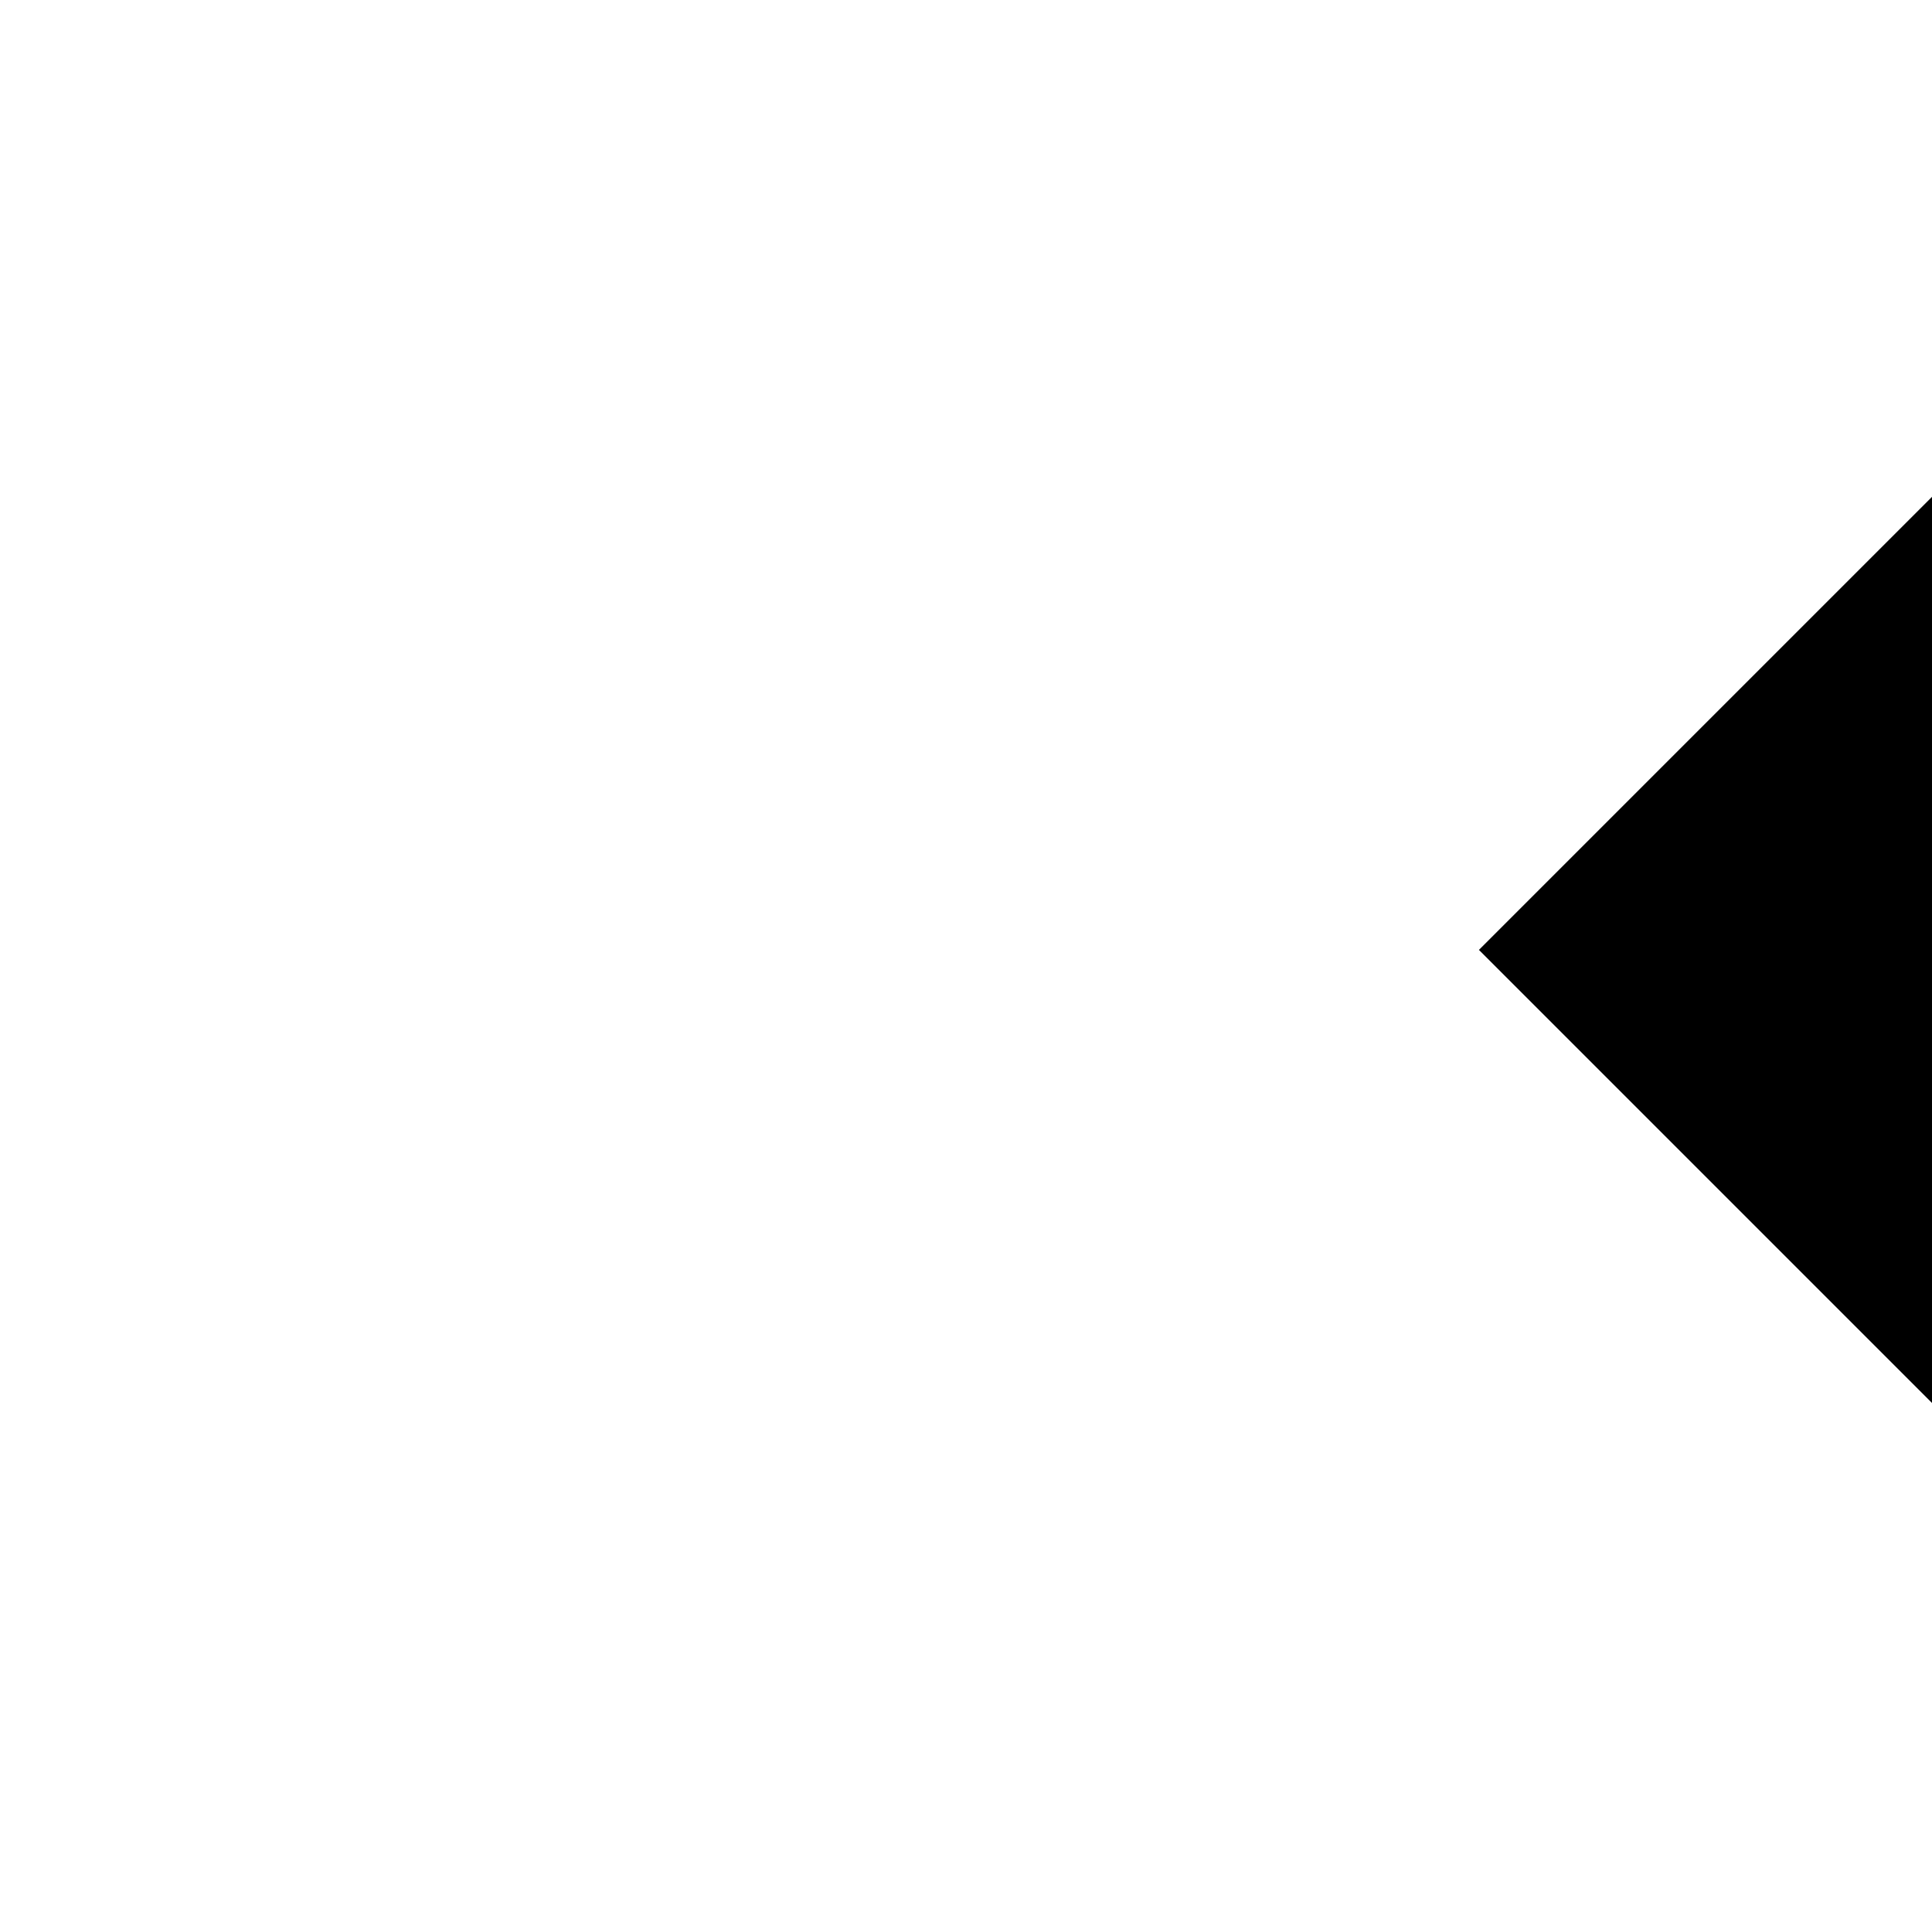
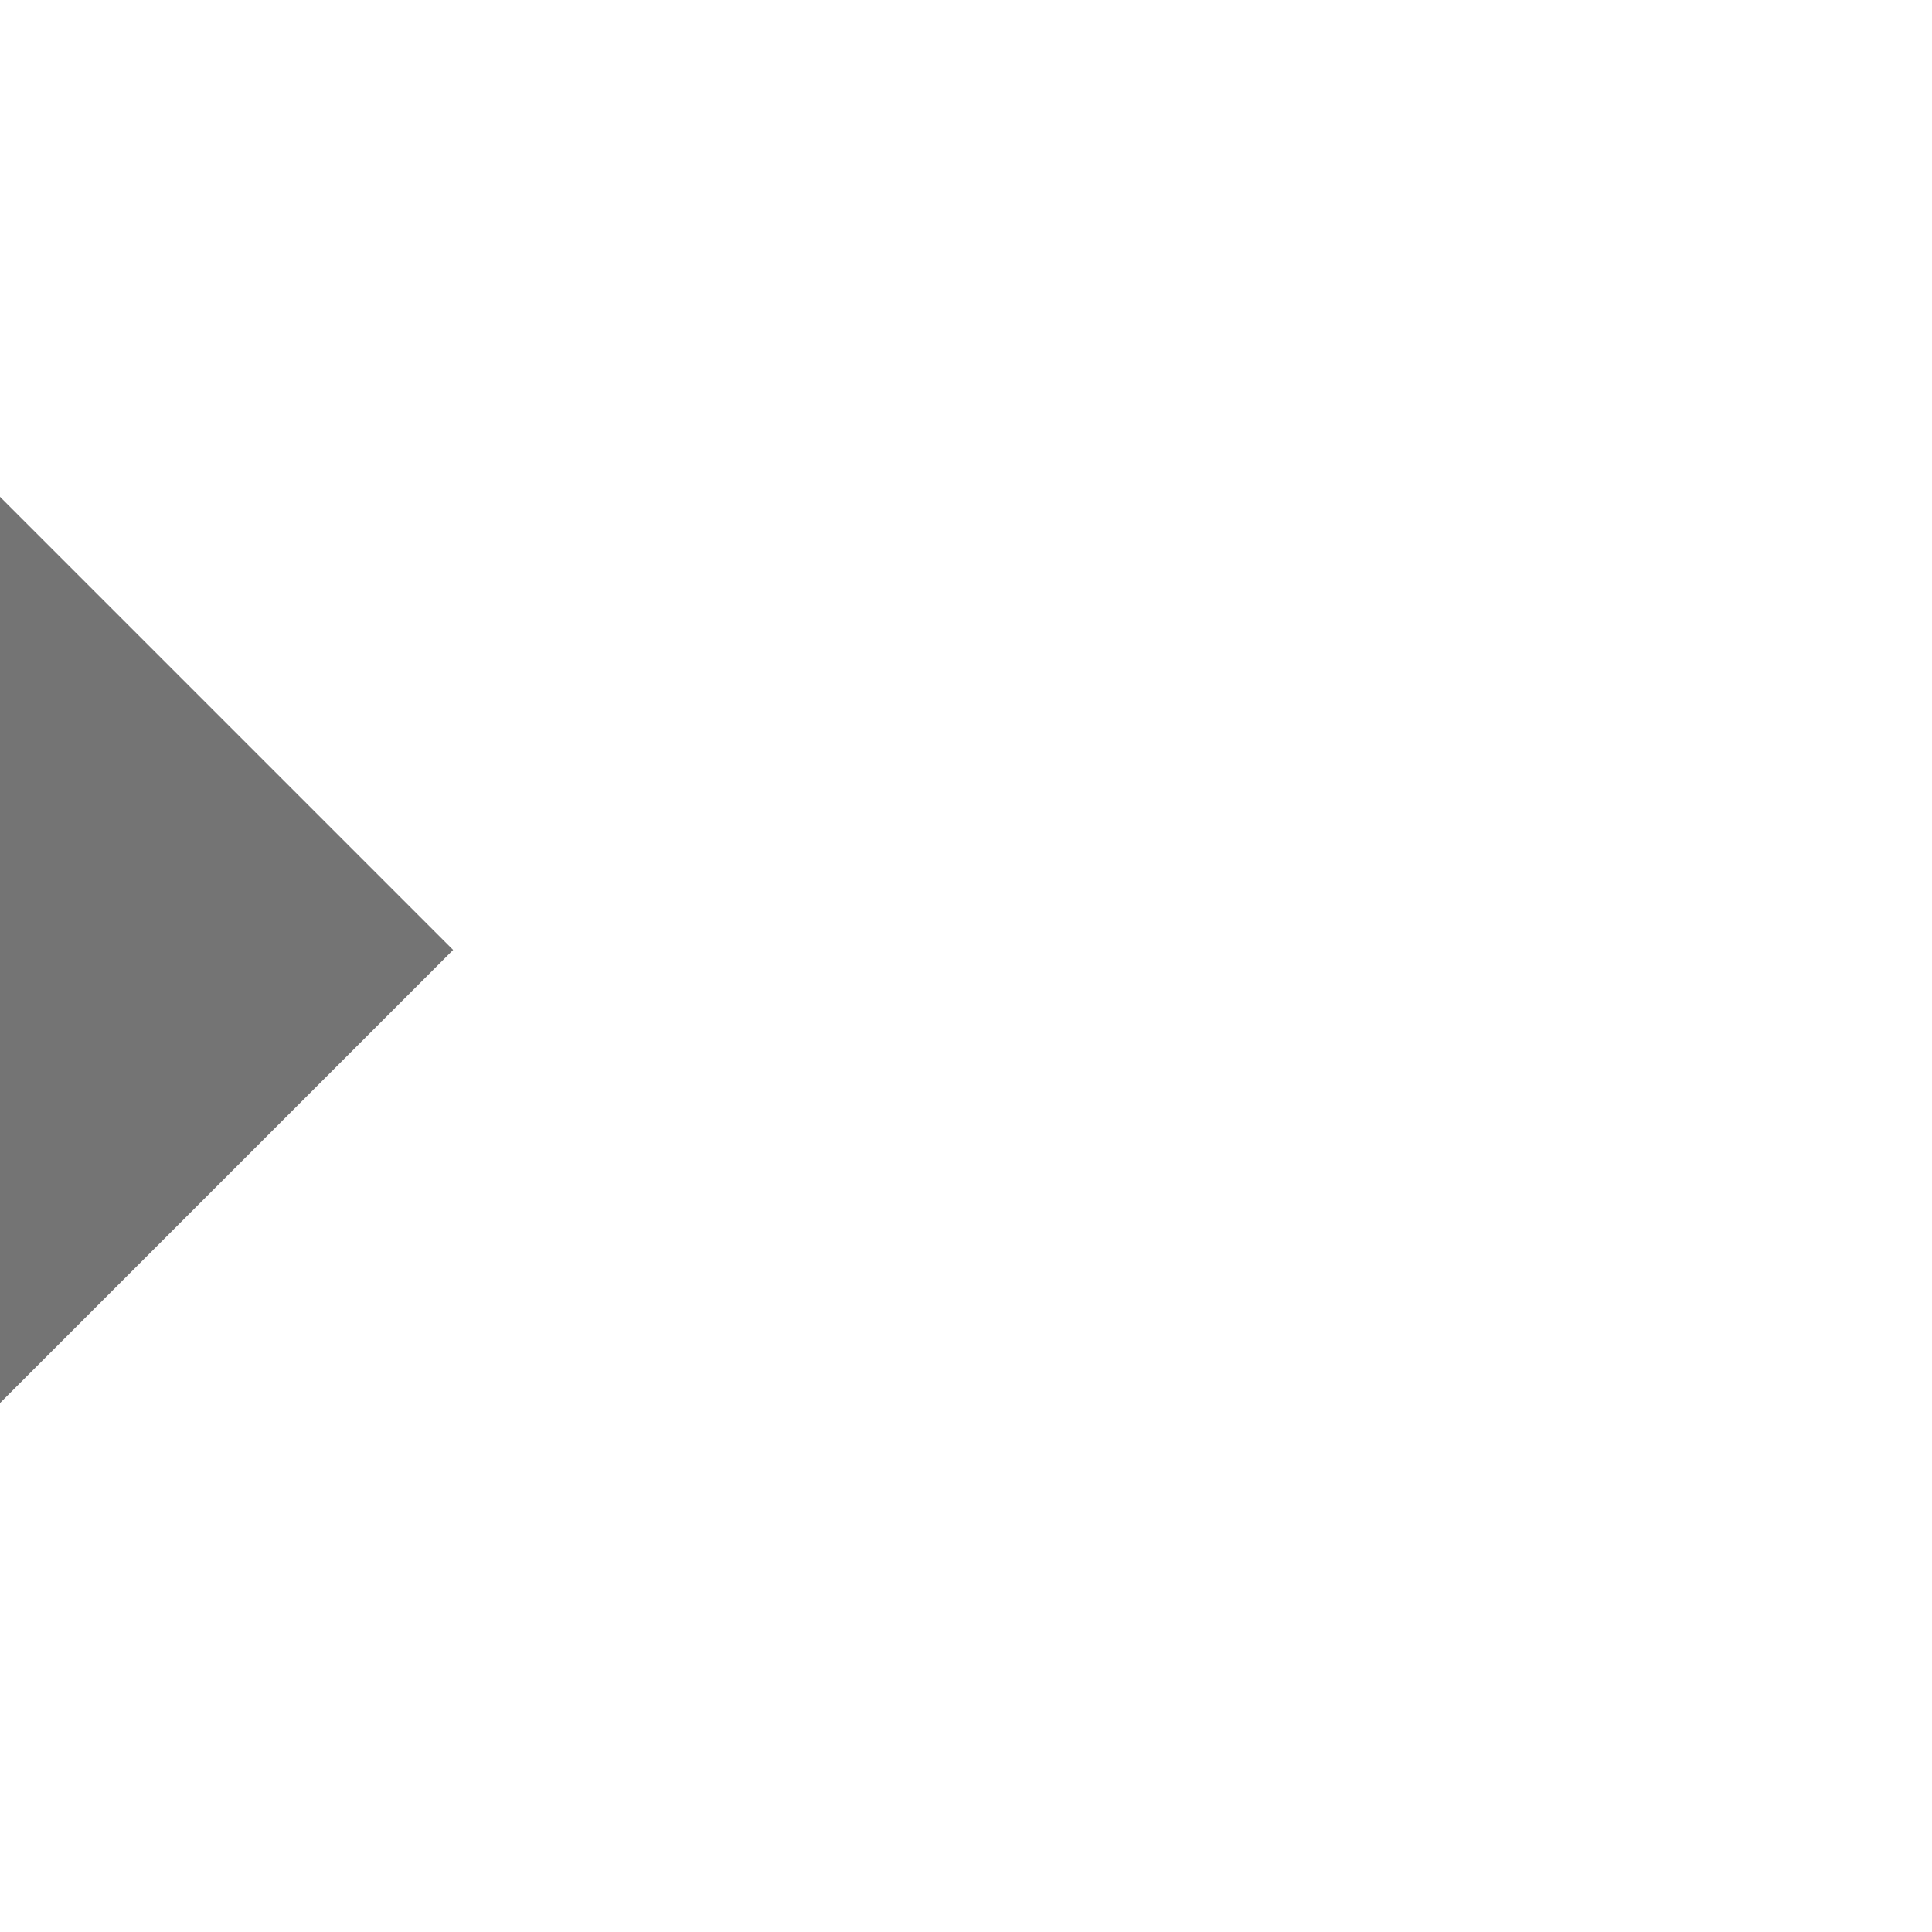
<svg xmlns="http://www.w3.org/2000/svg" version="1.1" id="Layer_1" x="0px" y="0px" width="120px" height="120px" viewBox="0 0 120 120" style="enable-background:new 0 0 120 120;" xml:space="preserve">
-   <rect x="100.1" y="39.1" transform="matrix(-0.7071 0.7071 -0.7071 -0.7071 246.5724 15.8672)" width="39.8" height="39.8" />
+   <style type="text/css">
+ 	.st0{fill:#747474;}
+ </style>
+   <rect x="-19.9" y="39.1" transform="matrix(-0.7071 0.7071 -0.7071 -0.7071 41.7204 100.722)" class="st0" width="39.8" height="39.8" />
</svg>
